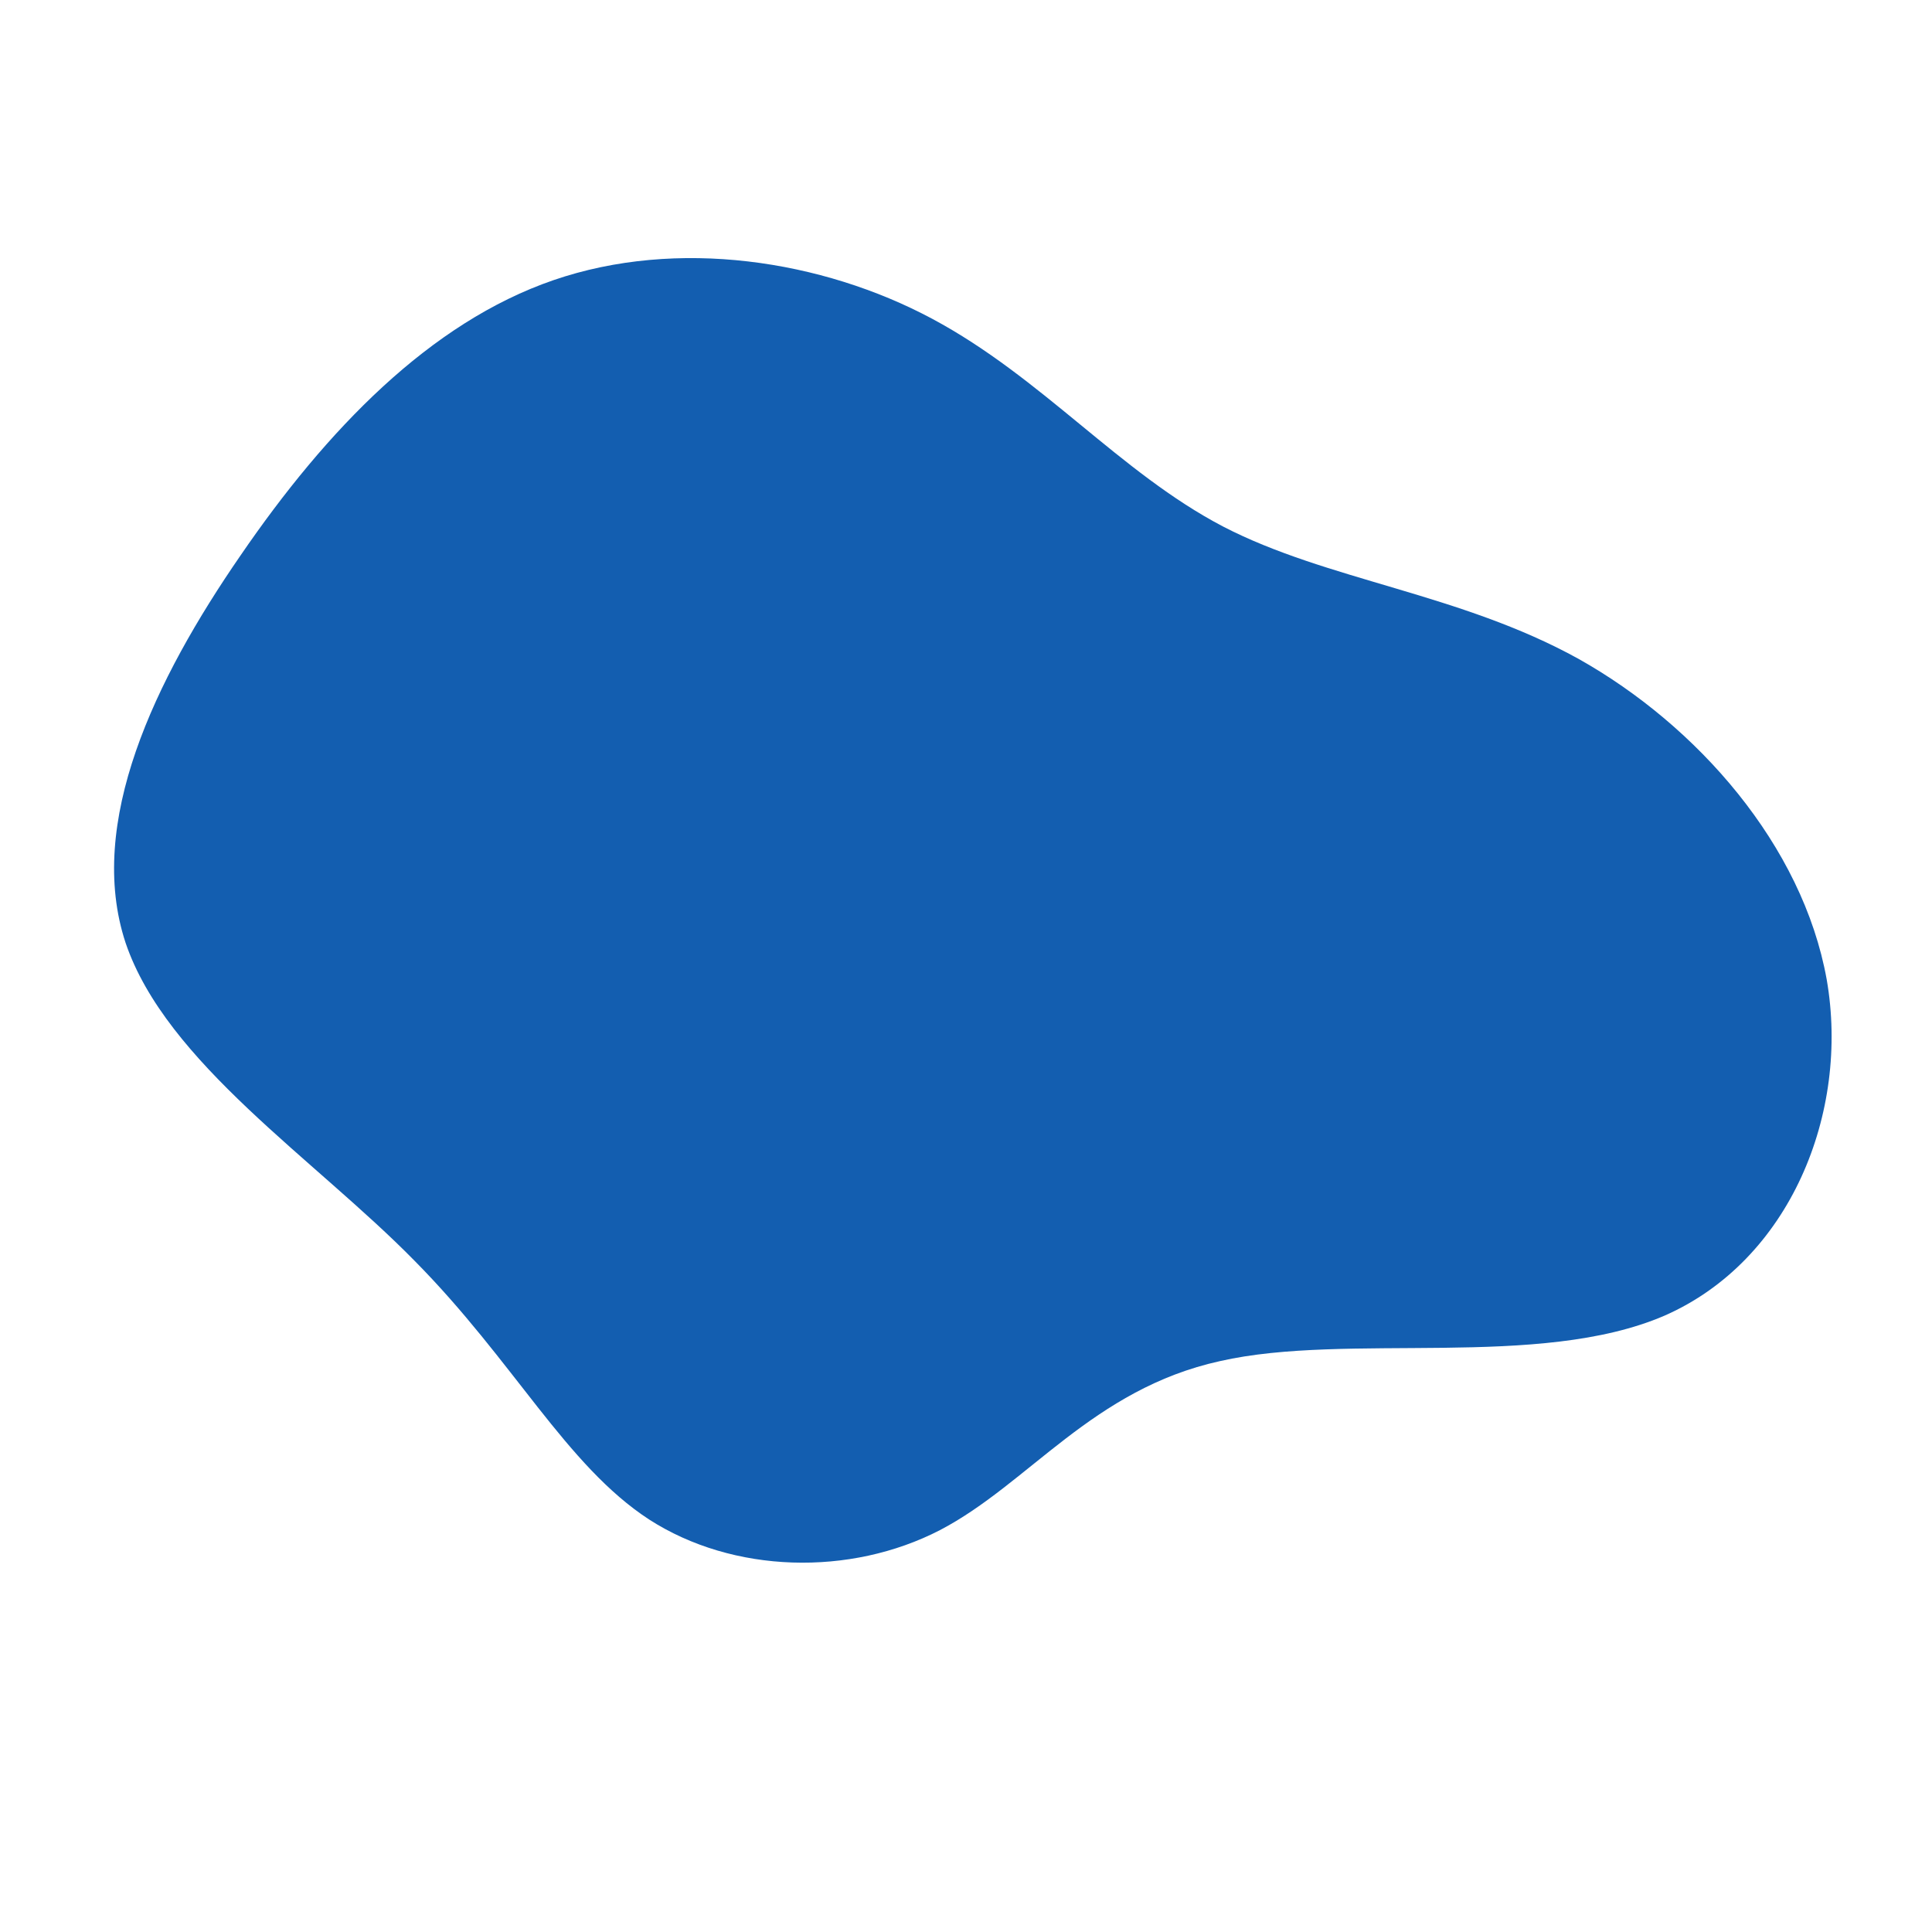
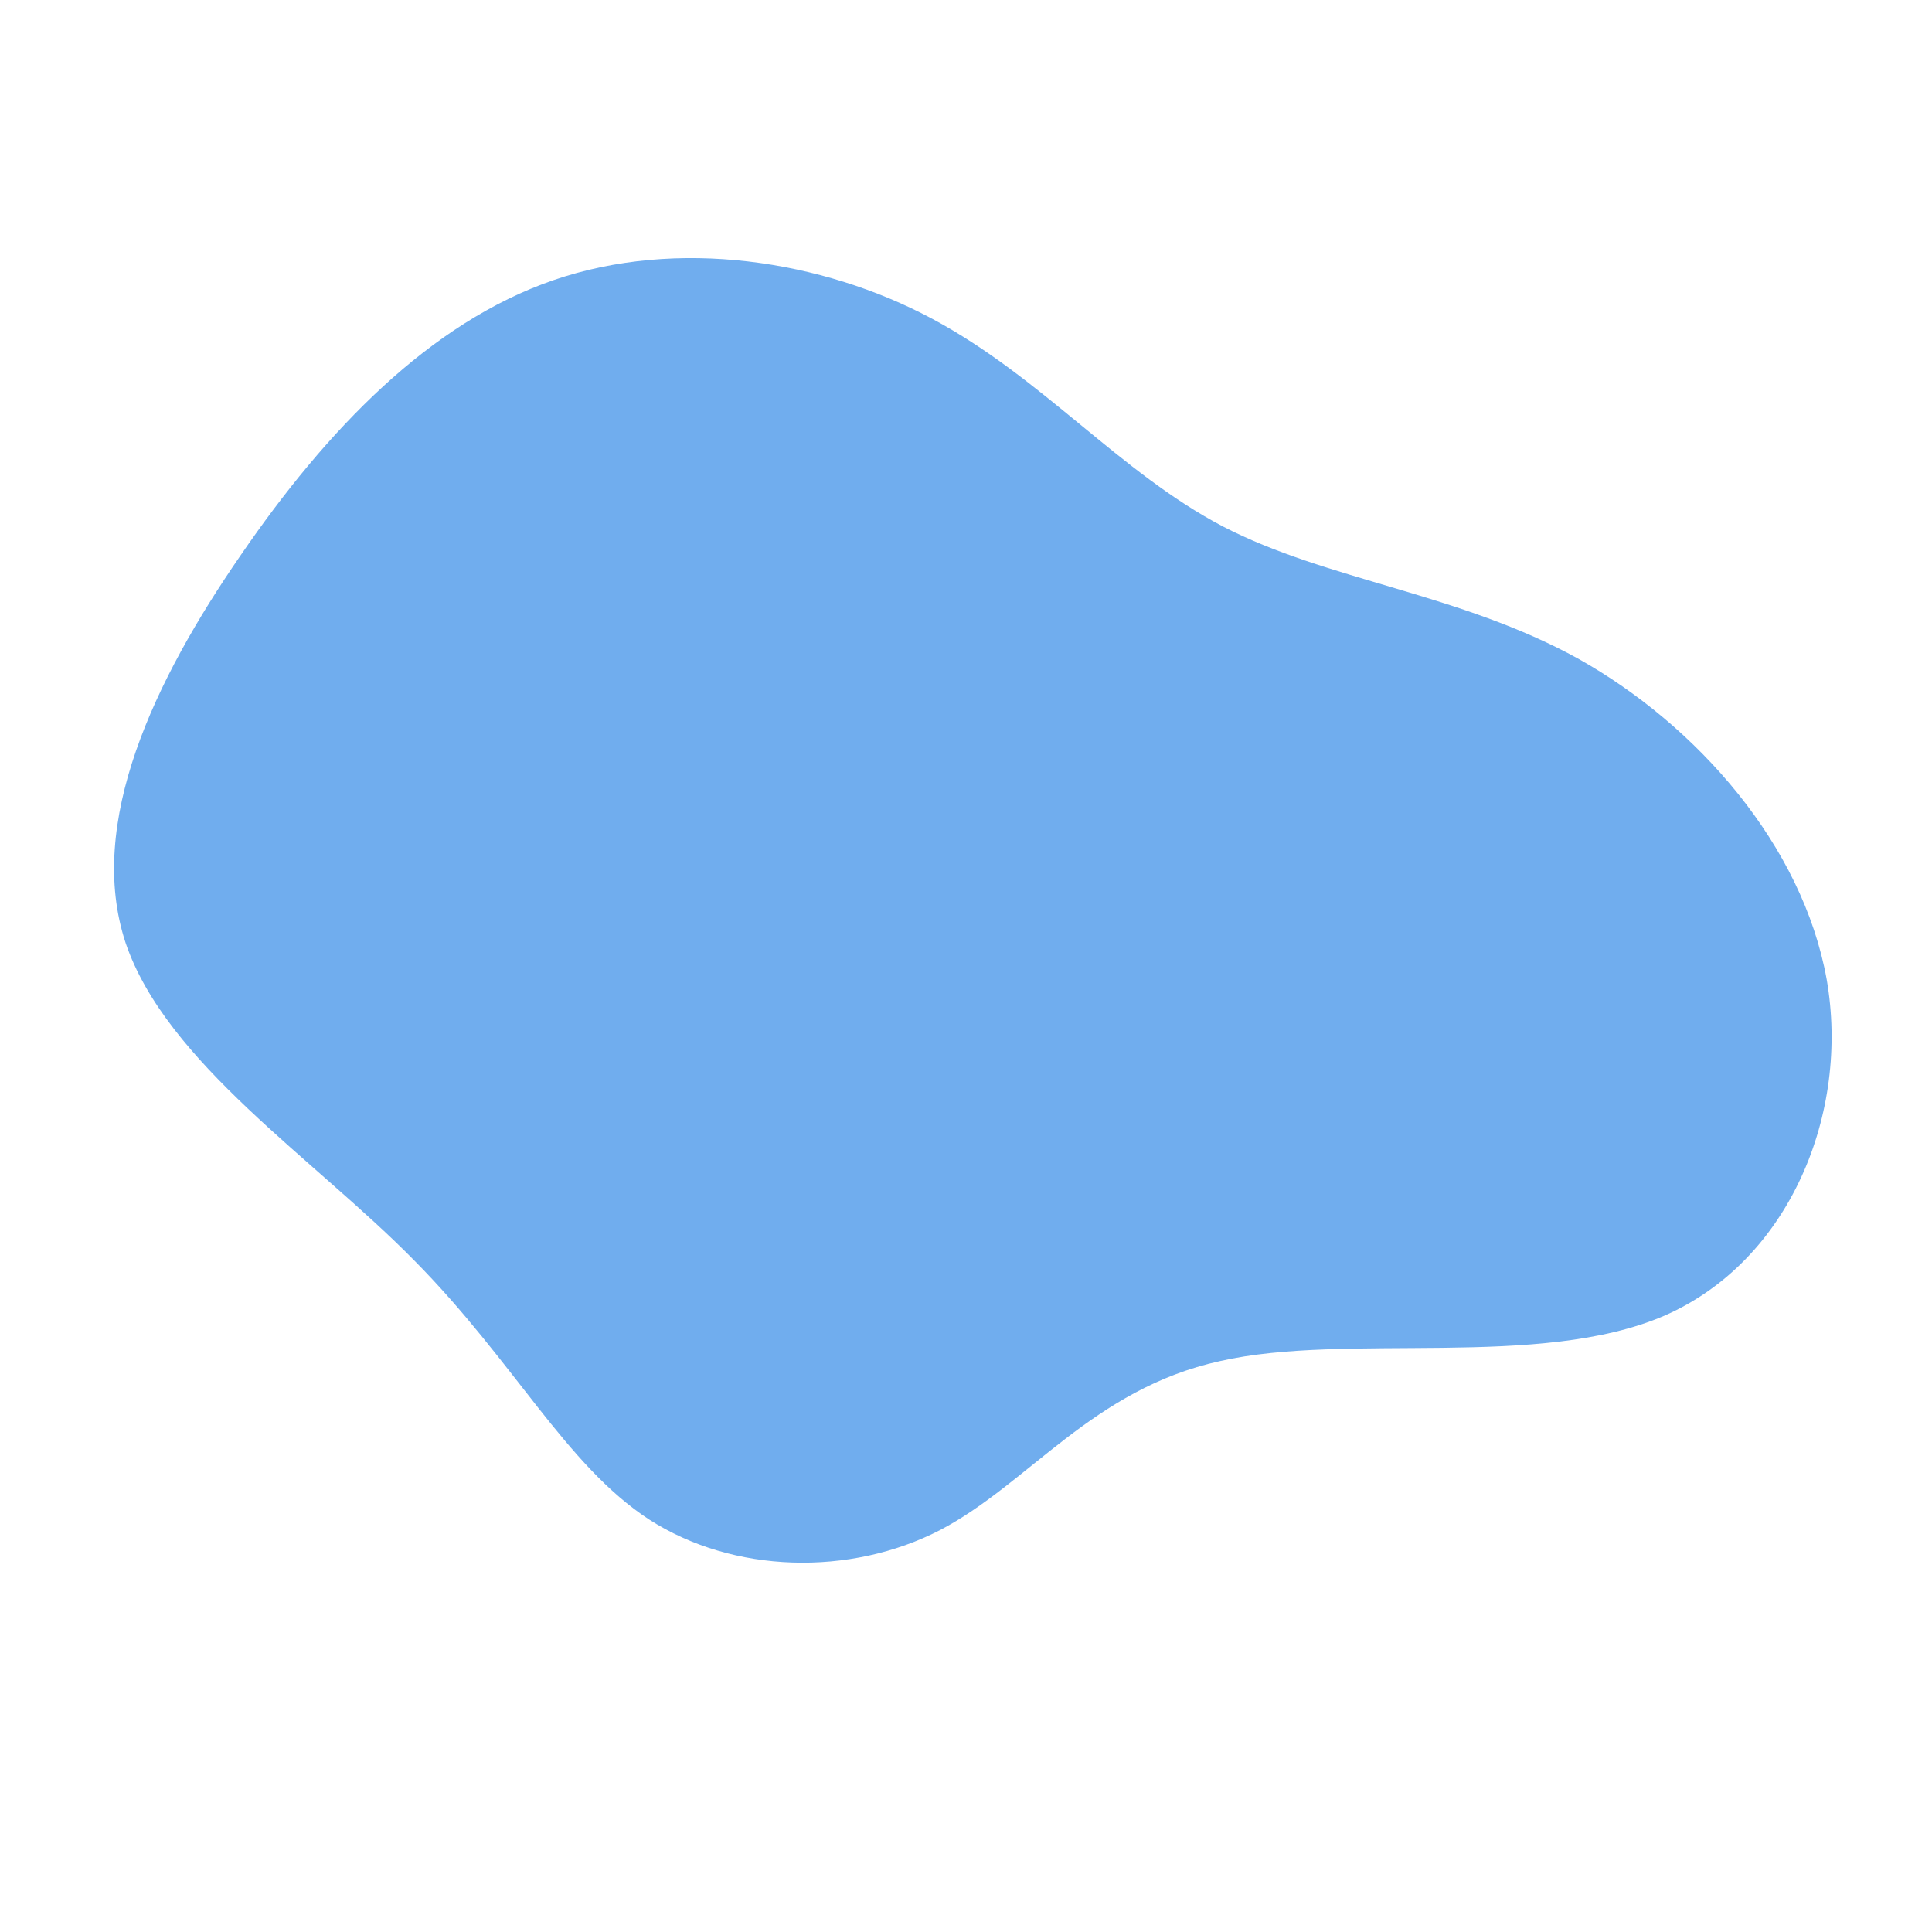
<svg xmlns="http://www.w3.org/2000/svg" viewBox="0 0 200 200">
-   <path fill="#135eb0" d="M26.6,-45.5C37.4,-39.9,51.1,-38.6,63.4,-31.8C75.7,-24.9,86.6,-12.5,89.1,1.4C91.5,15.2,85.3,30.5,72.3,36.2C59.3,41.8,39.5,37.9,26.3,40.9C13.1,43.8,6.5,53.6,-2.7,58.4C-12,63.2,-24.1,62.9,-32.8,57.3C-41.4,51.7,-46.8,40.9,-57.1,30.5C-67.4,20,-82.8,10,-87,-2.4C-91.1,-14.8,-84,-29.6,-75.1,-42.5C-66.2,-55.5,-55.5,-66.6,-42.7,-71C-29.9,-75.4,-14.9,-73.1,-3.5,-67C7.9,-60.9,15.9,-51.1,26.6,-45.5Z" transform="translate(100 100)" />
+   <path fill="#70adee" d="M26.6,-45.5C37.4,-39.9,51.1,-38.6,63.4,-31.8C75.7,-24.9,86.6,-12.5,89.1,1.4C91.5,15.2,85.3,30.5,72.3,36.2C59.3,41.8,39.5,37.9,26.3,40.9C13.1,43.8,6.5,53.6,-2.7,58.4C-12,63.2,-24.1,62.9,-32.8,57.3C-41.4,51.7,-46.8,40.9,-57.1,30.5C-67.4,20,-82.8,10,-87,-2.4C-91.1,-14.8,-84,-29.6,-75.1,-42.5C-66.2,-55.5,-55.5,-66.6,-42.7,-71C-29.9,-75.4,-14.9,-73.1,-3.5,-67C7.9,-60.9,15.9,-51.1,26.6,-45.5Z" transform="translate(100 100)" />
</svg>
